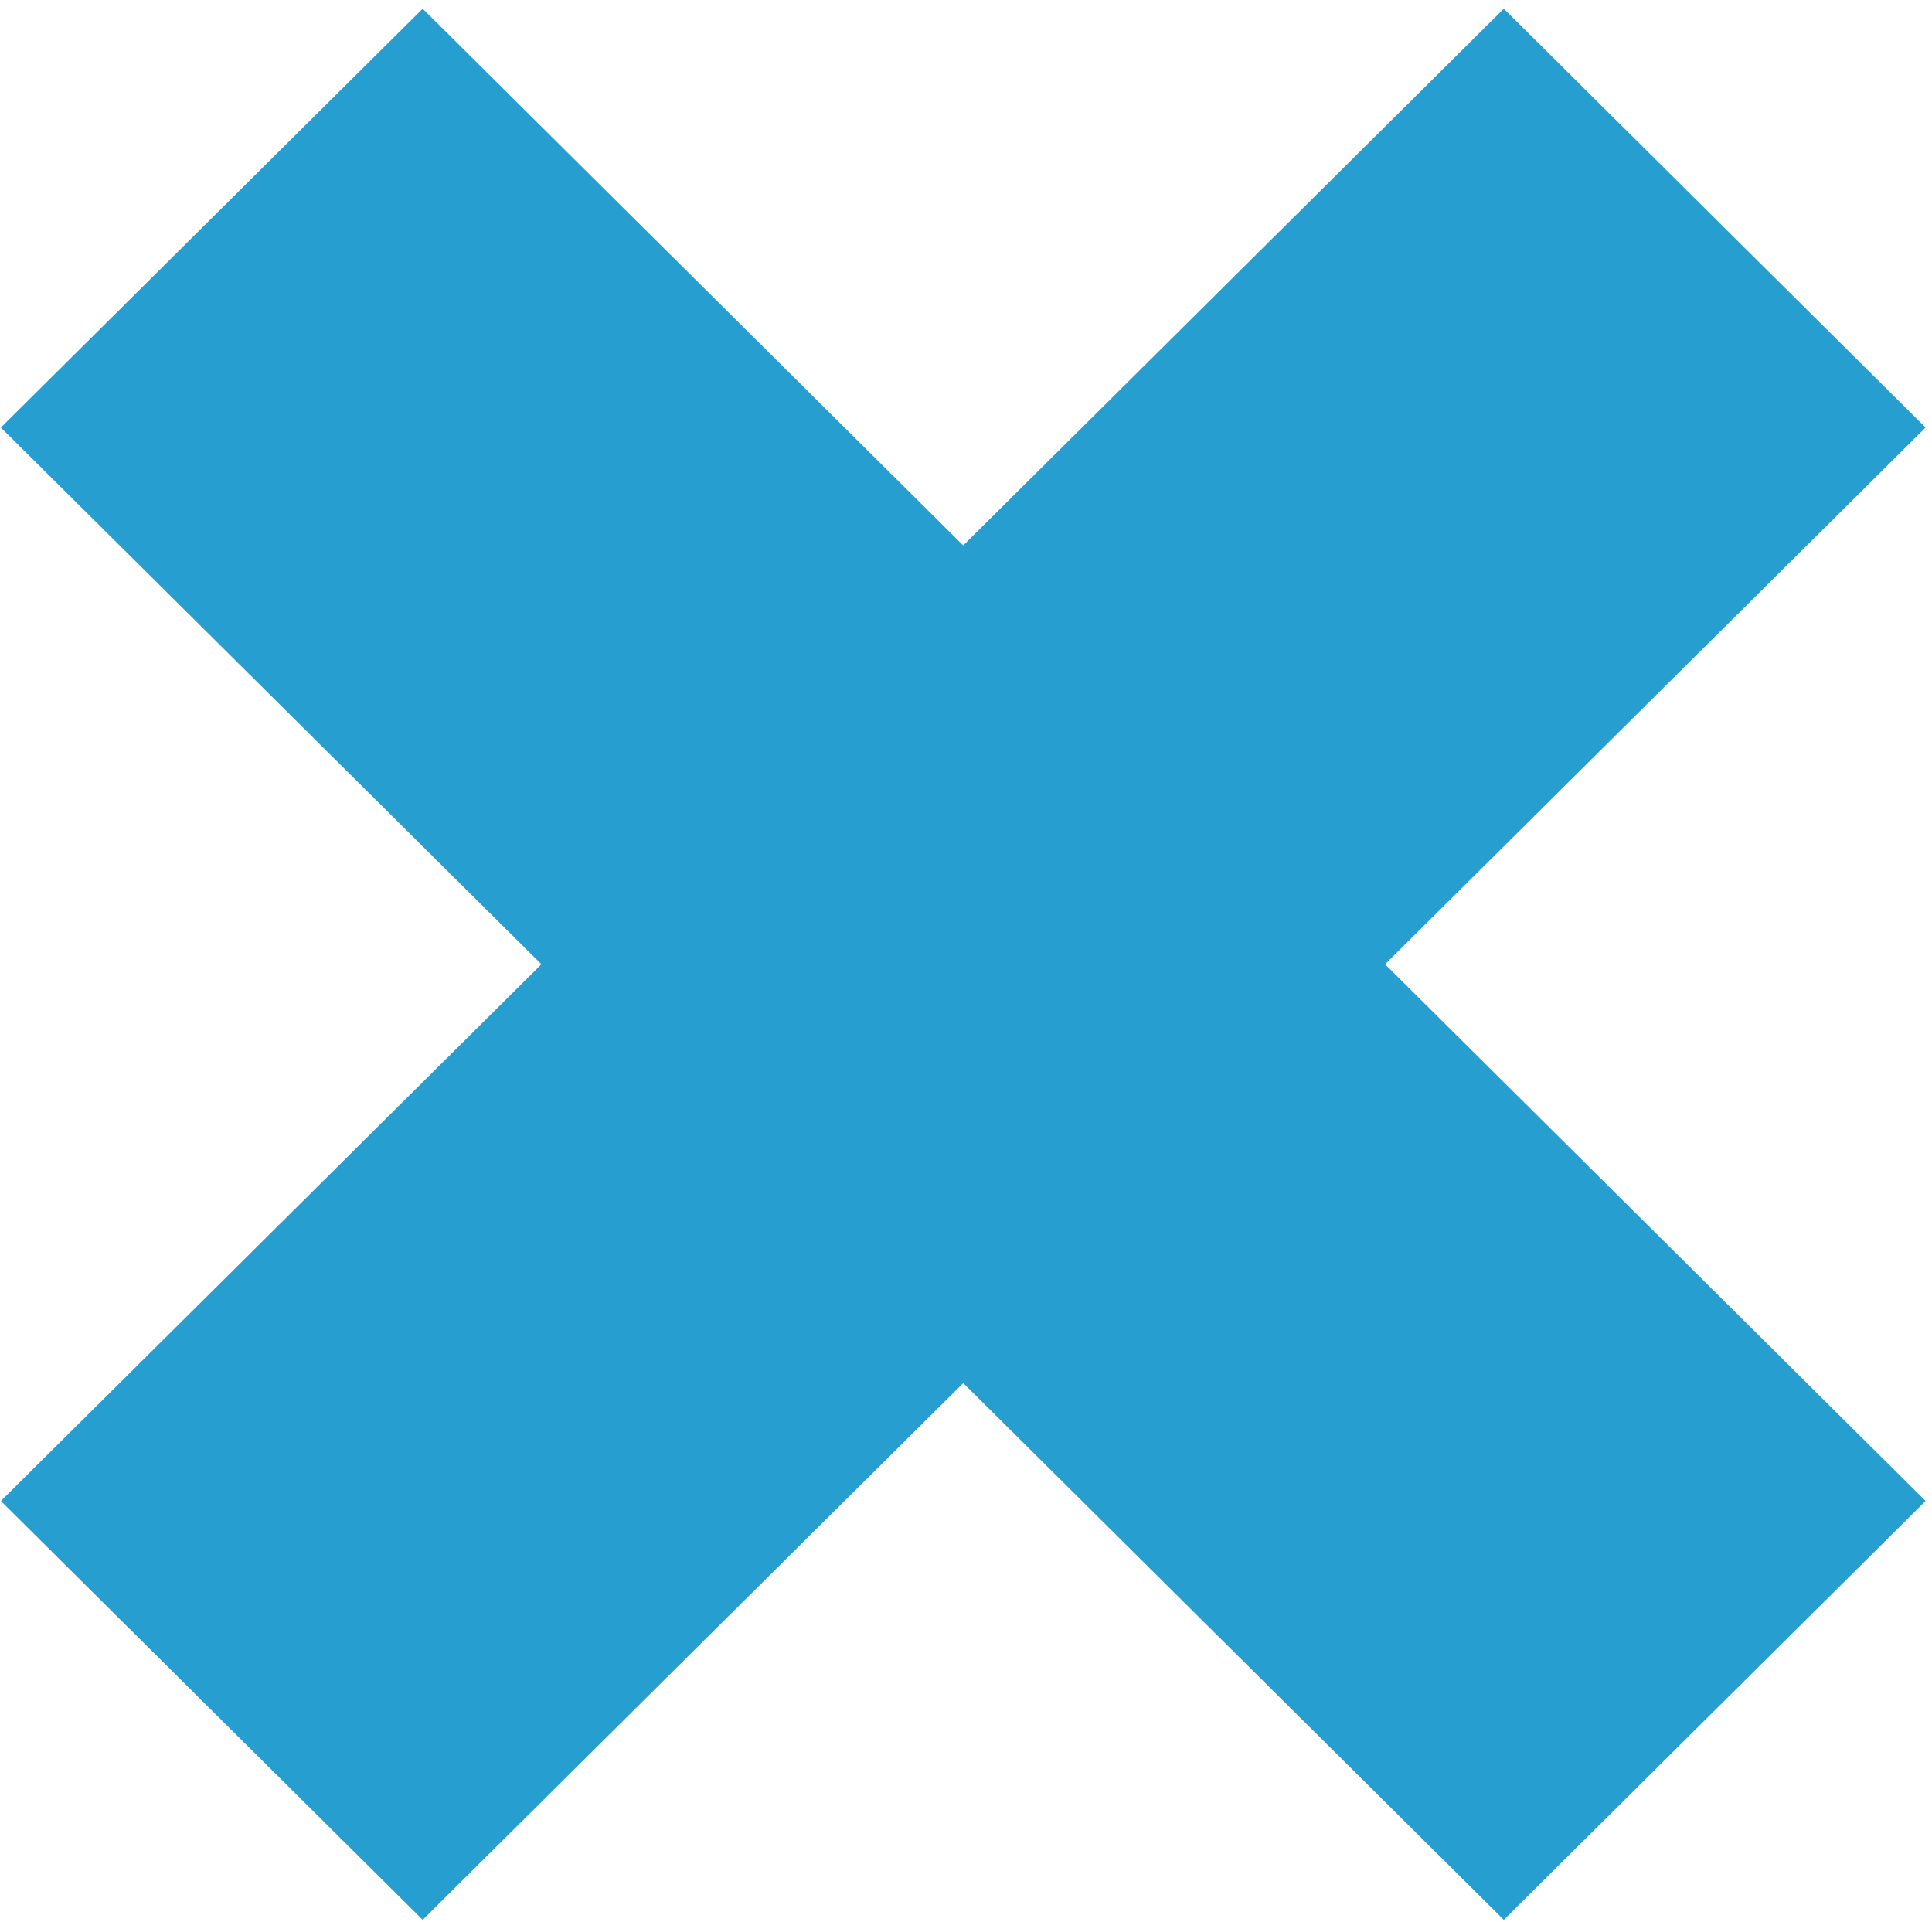
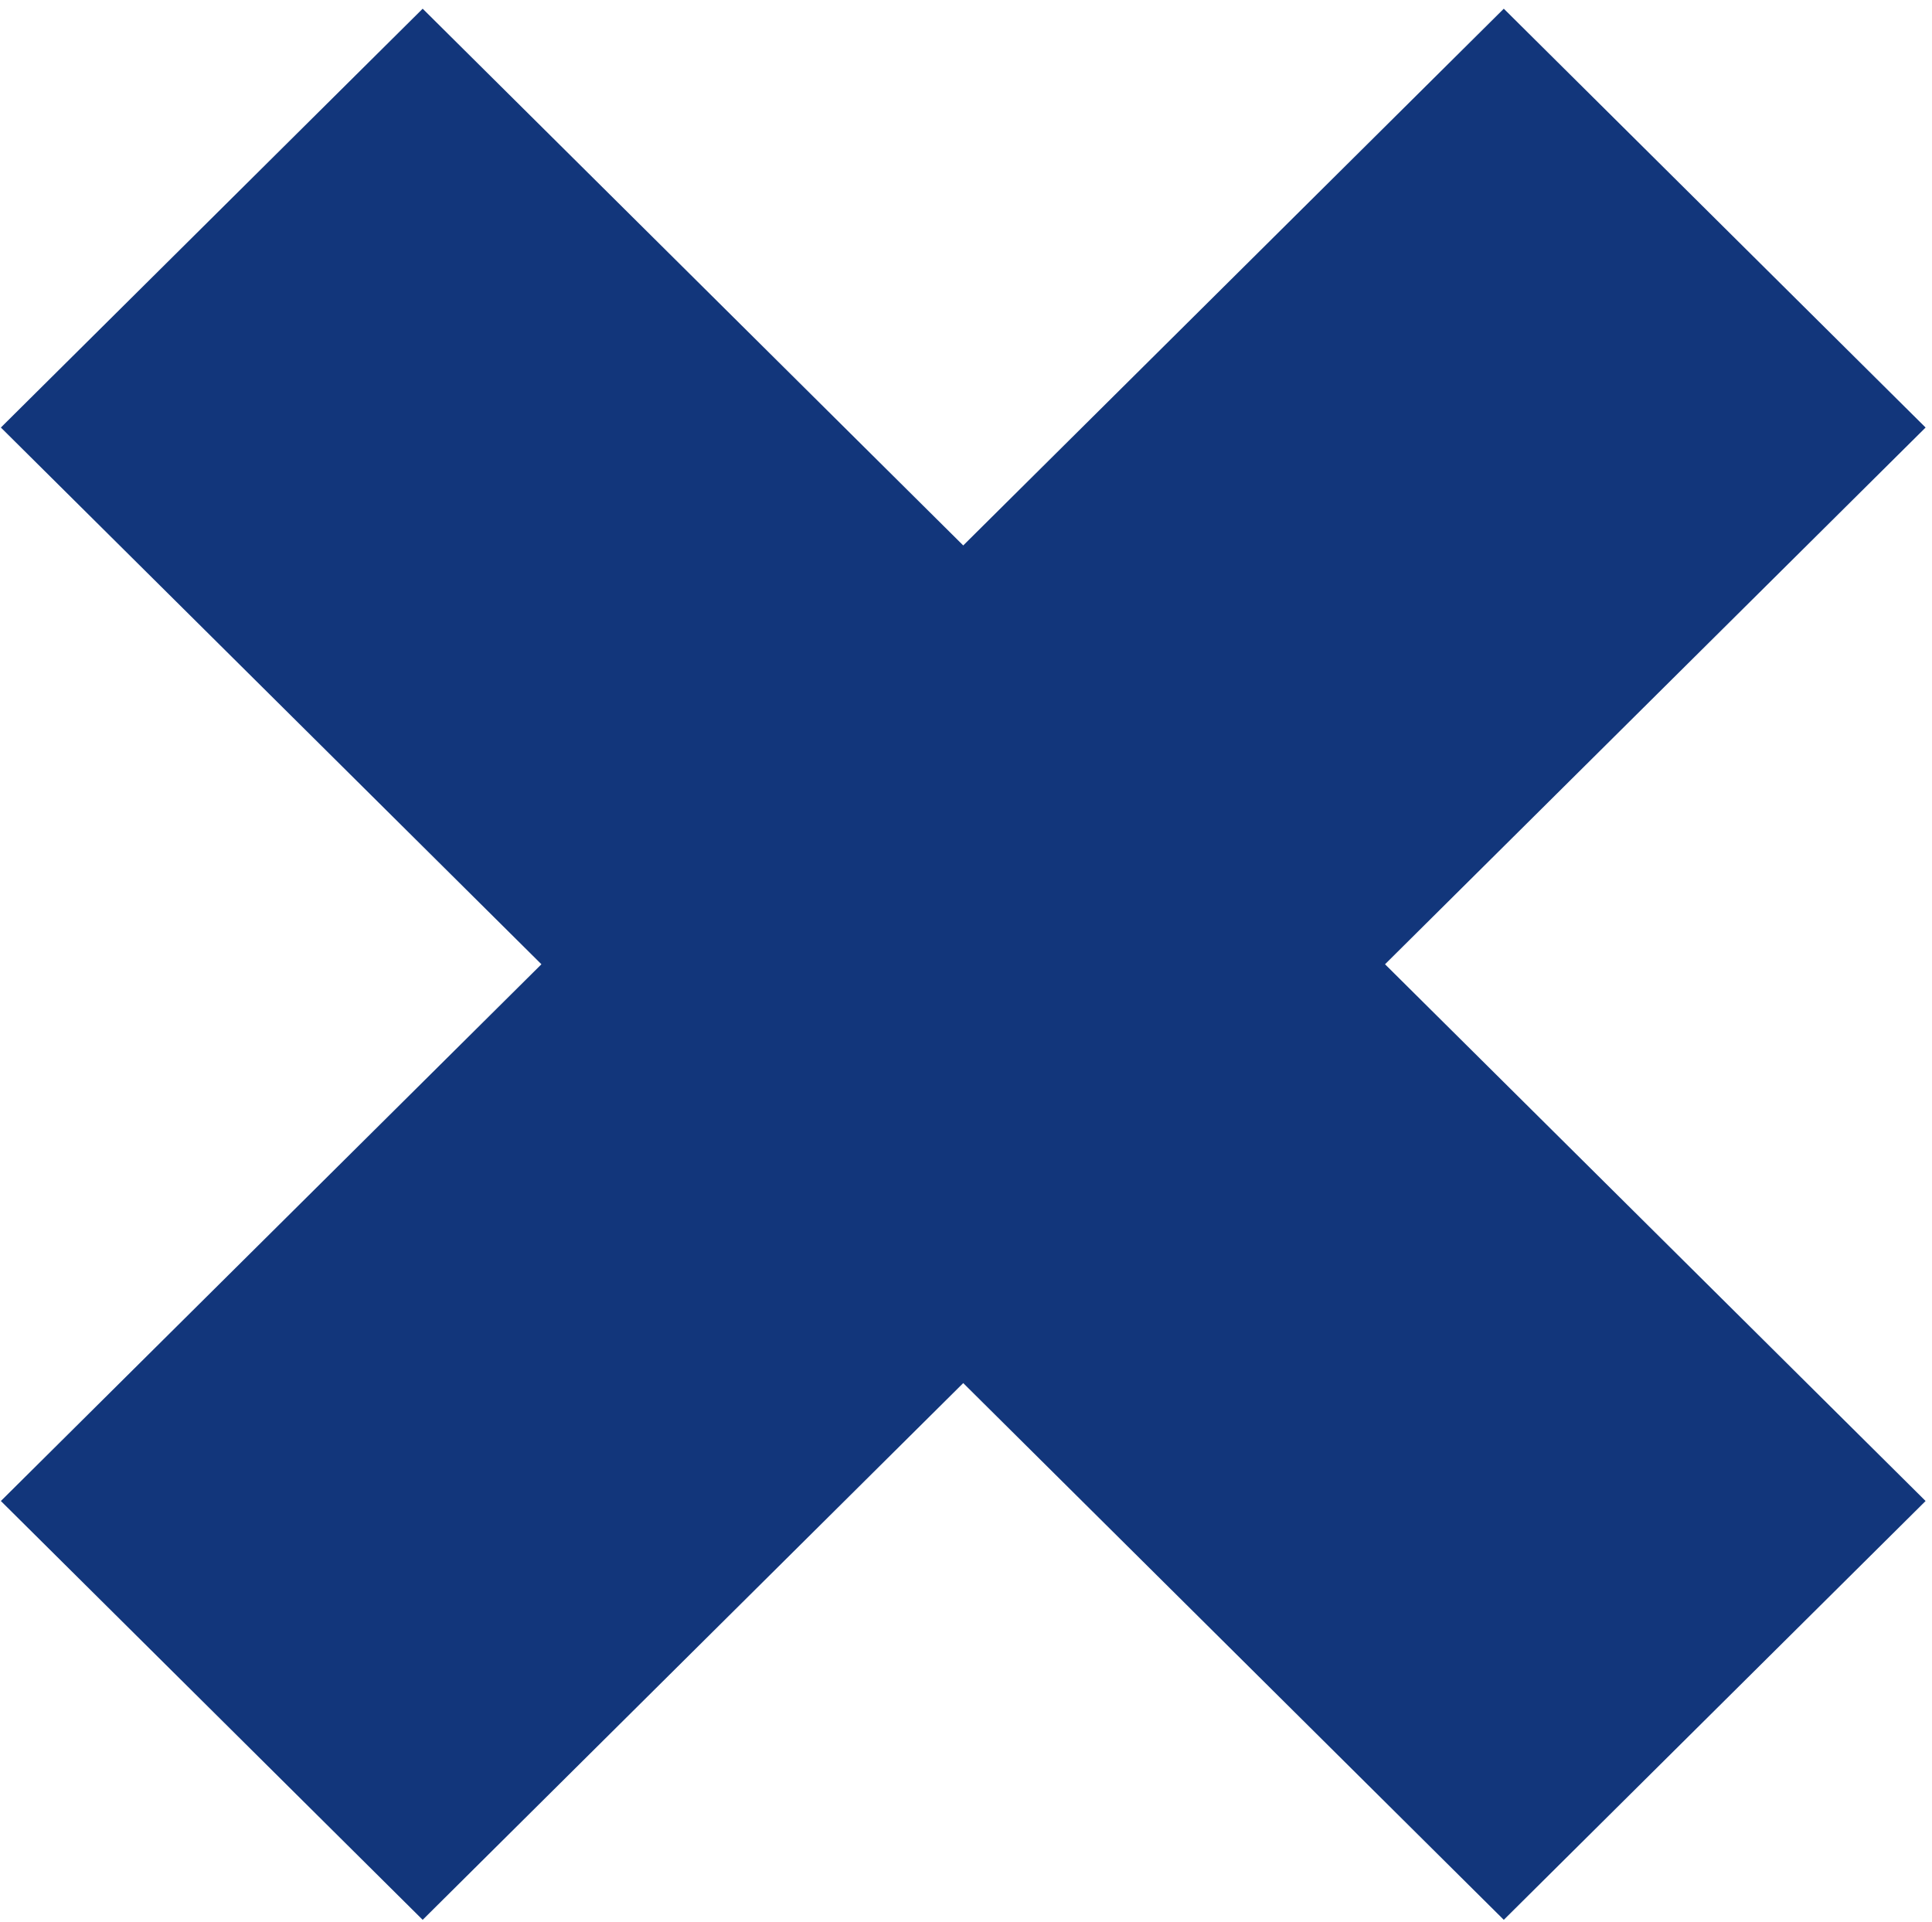
<svg xmlns="http://www.w3.org/2000/svg" width="191" height="190" viewBox="0 0 191 190" fill="none">
-   <path d="M190.367 42.265L148.667 0.861L95.226 53.922L41.786 0.861L0.086 42.265L53.526 95.326L0.086 148.388L41.786 189.792L95.226 136.731L148.667 189.792L190.367 148.388L136.926 95.326L190.367 42.265Z" fill="#279ED0" />
+   <path d="M190.367 42.265L148.667 0.861L95.226 53.922L41.786 0.861L0.086 42.265L53.526 95.326L0.086 148.388L41.786 189.792L95.226 136.731L148.667 189.792L190.367 148.388L136.926 95.326L190.367 42.265Z" fill="#12367B" />
</svg>
